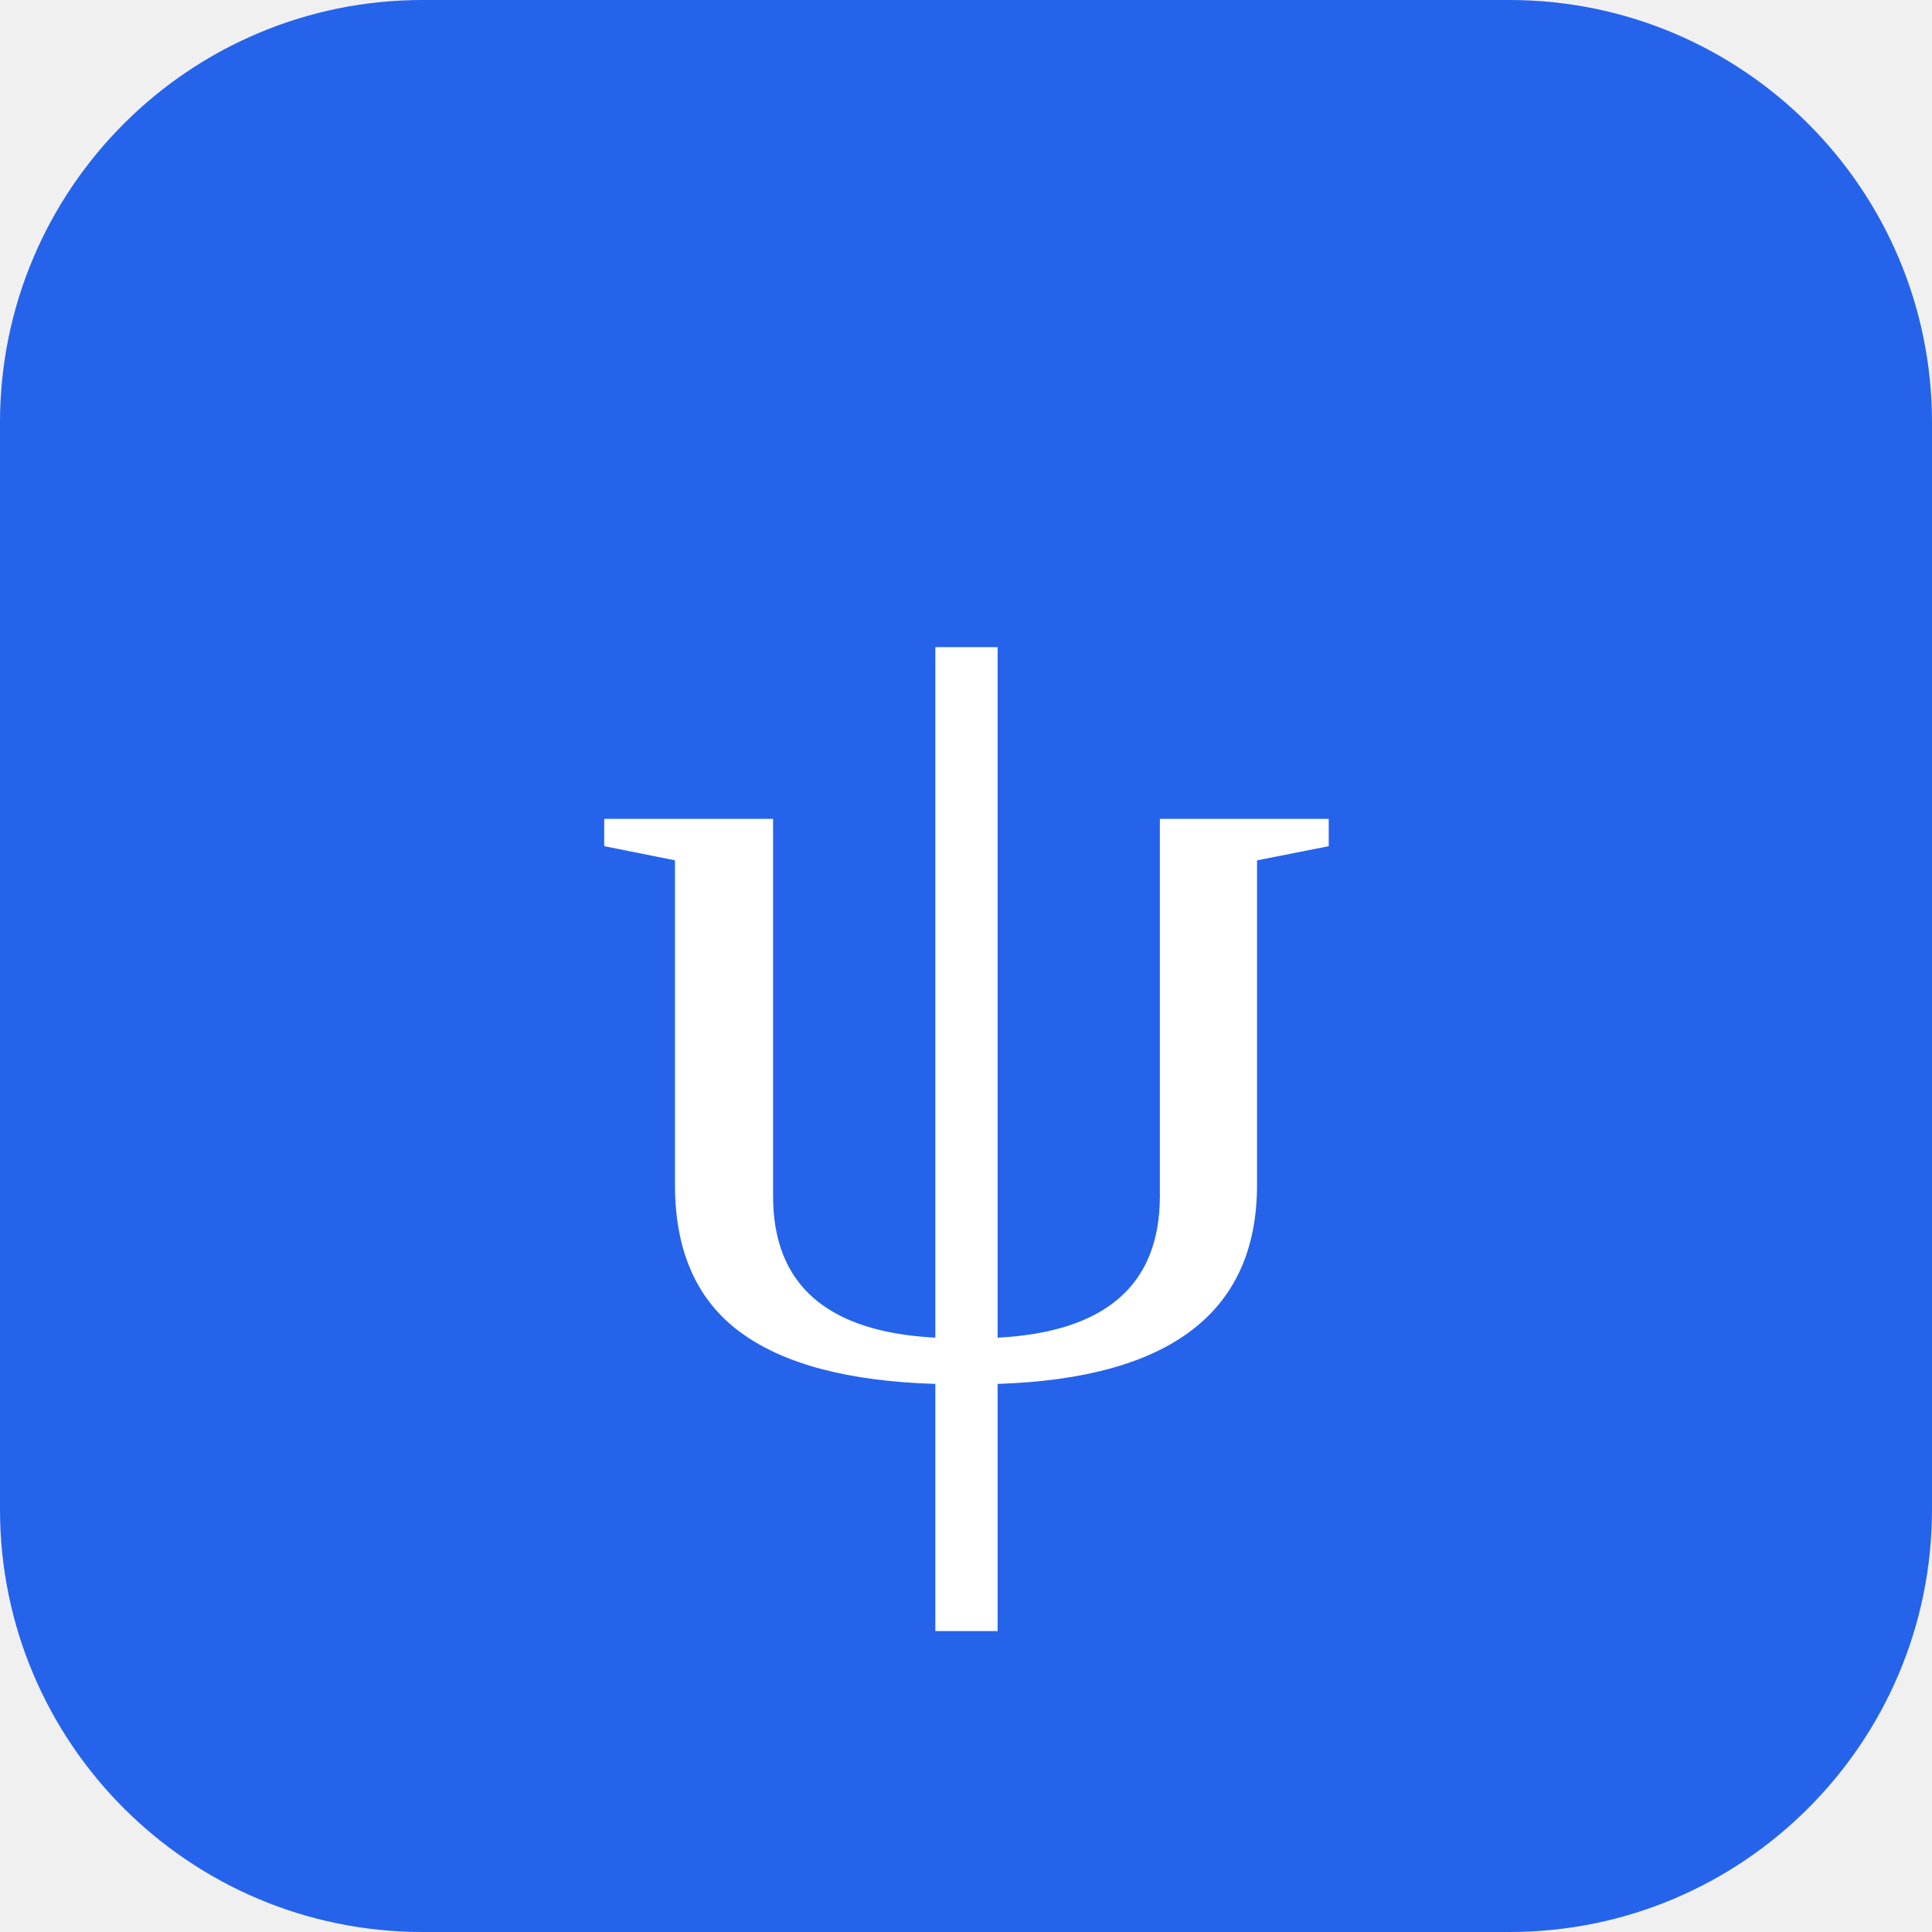
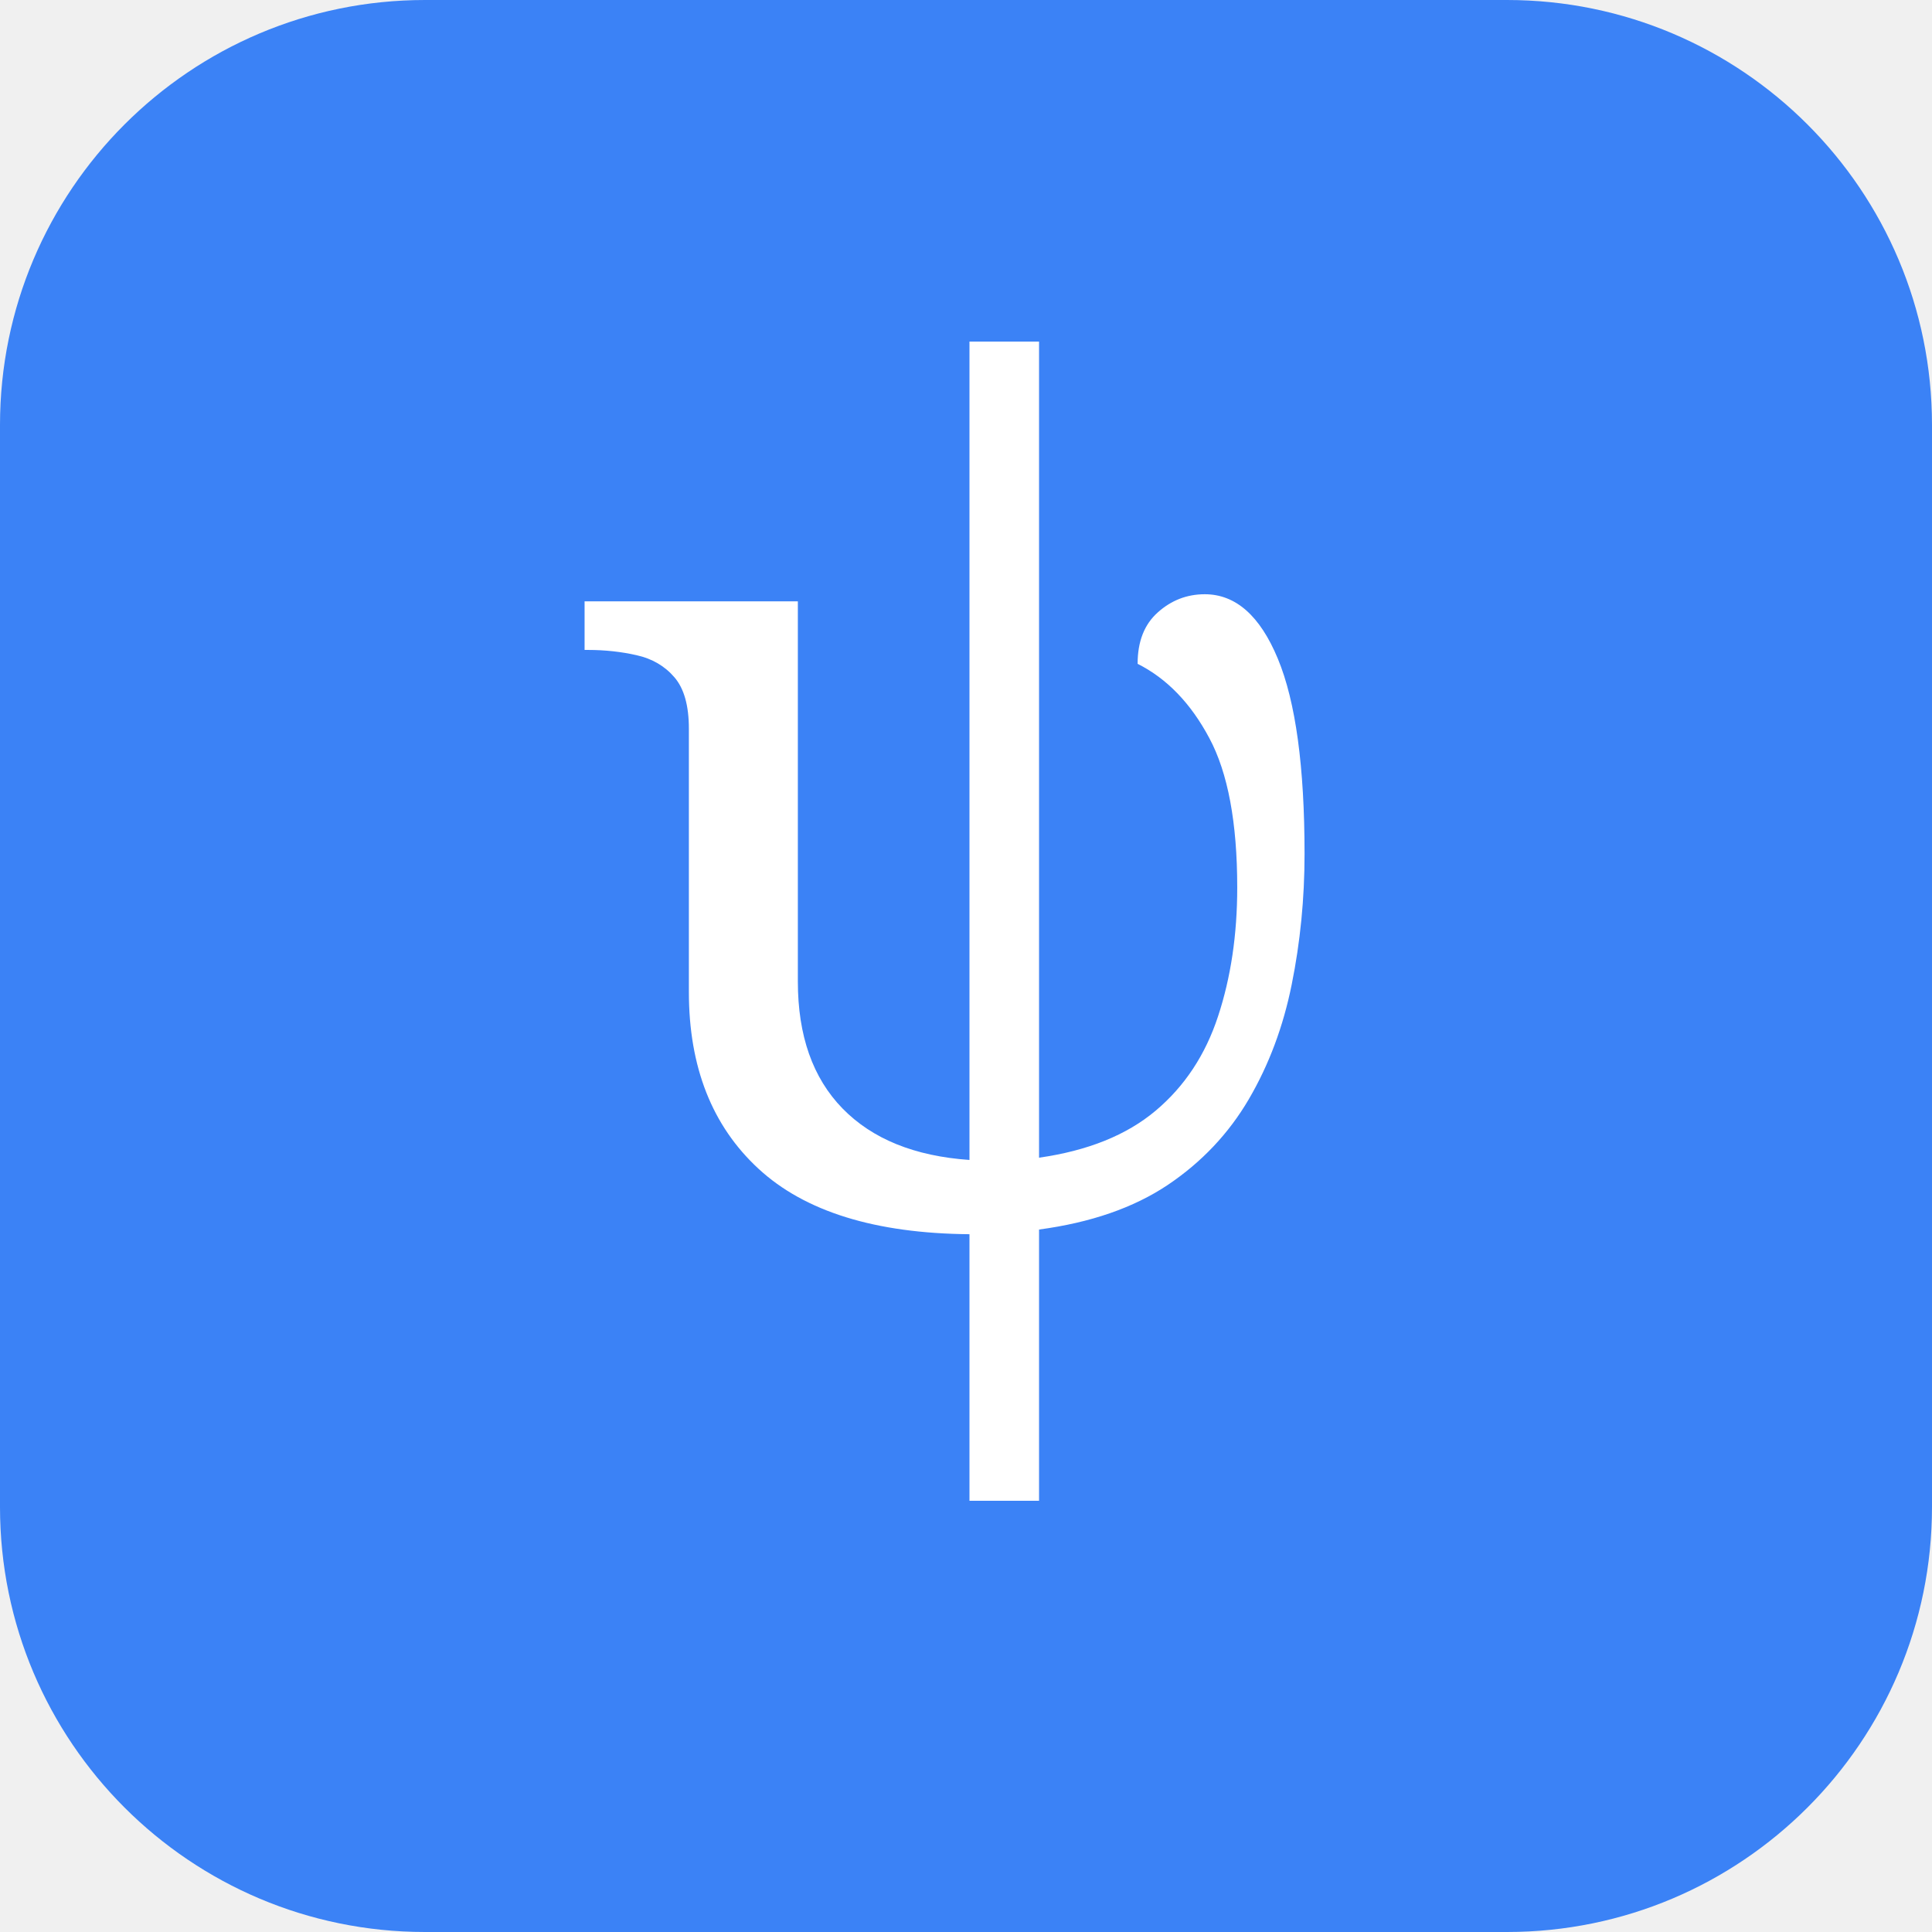
- <svg xmlns="http://www.w3.org/2000/svg" viewBox="0 0 32 32">
-   <style>
-     .bg { fill: #2563eb; }
-     @media (prefers-color-scheme: dark) {
-       .bg { fill: #3b82f6; }
-     }
-   </style>
-   <rect class="bg" width="32" height="32" rx="7" />
-   <text x="16" y="16" font-family="Georgia, 'Times New Roman', serif" font-size="20" fill="white" text-anchor="middle" dominant-baseline="central">ψ</text>
+ <svg xmlns="http://www.w3.org/2000/svg" width="200" height="200" viewBox="0 0 200 200">
+   <rect width="200" height="200" rx="44" ry="44" fill="#3B82F6" />
+   <text x="100" y="80" font-family="Georgia, serif" font-size="120" fill="white" text-anchor="middle" dominant-baseline="central">ψ</text>
</svg>
